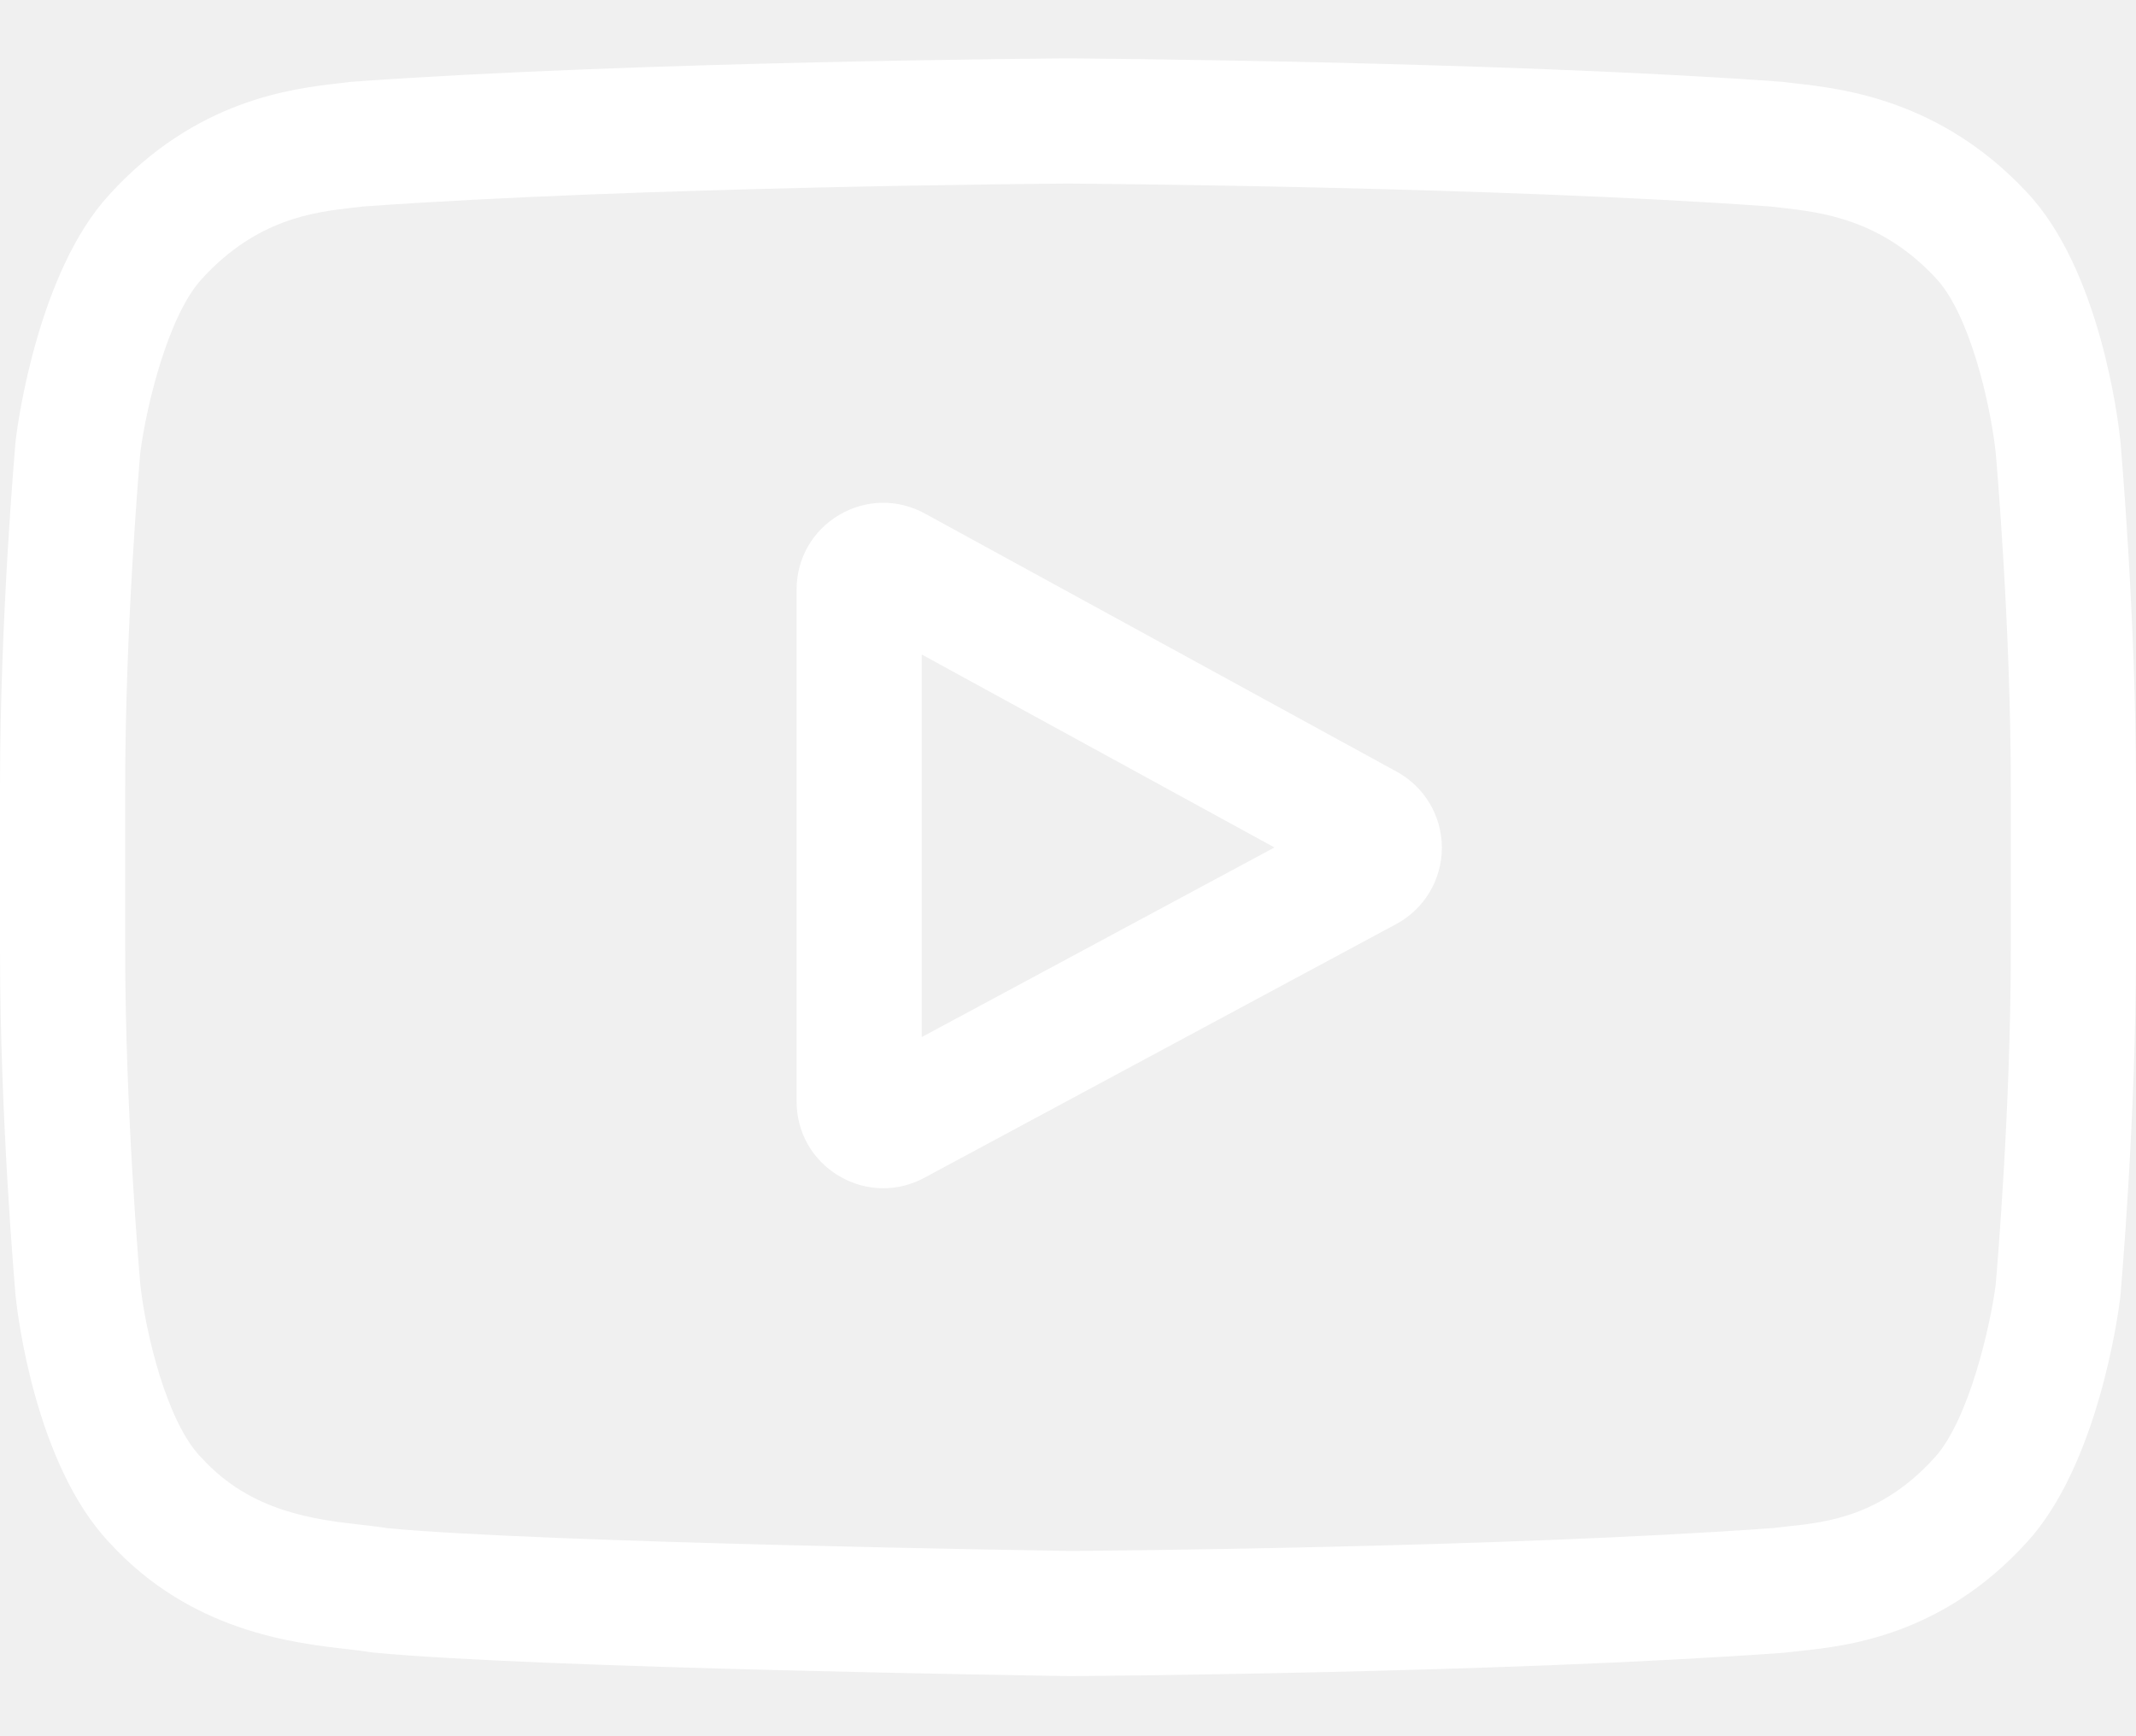
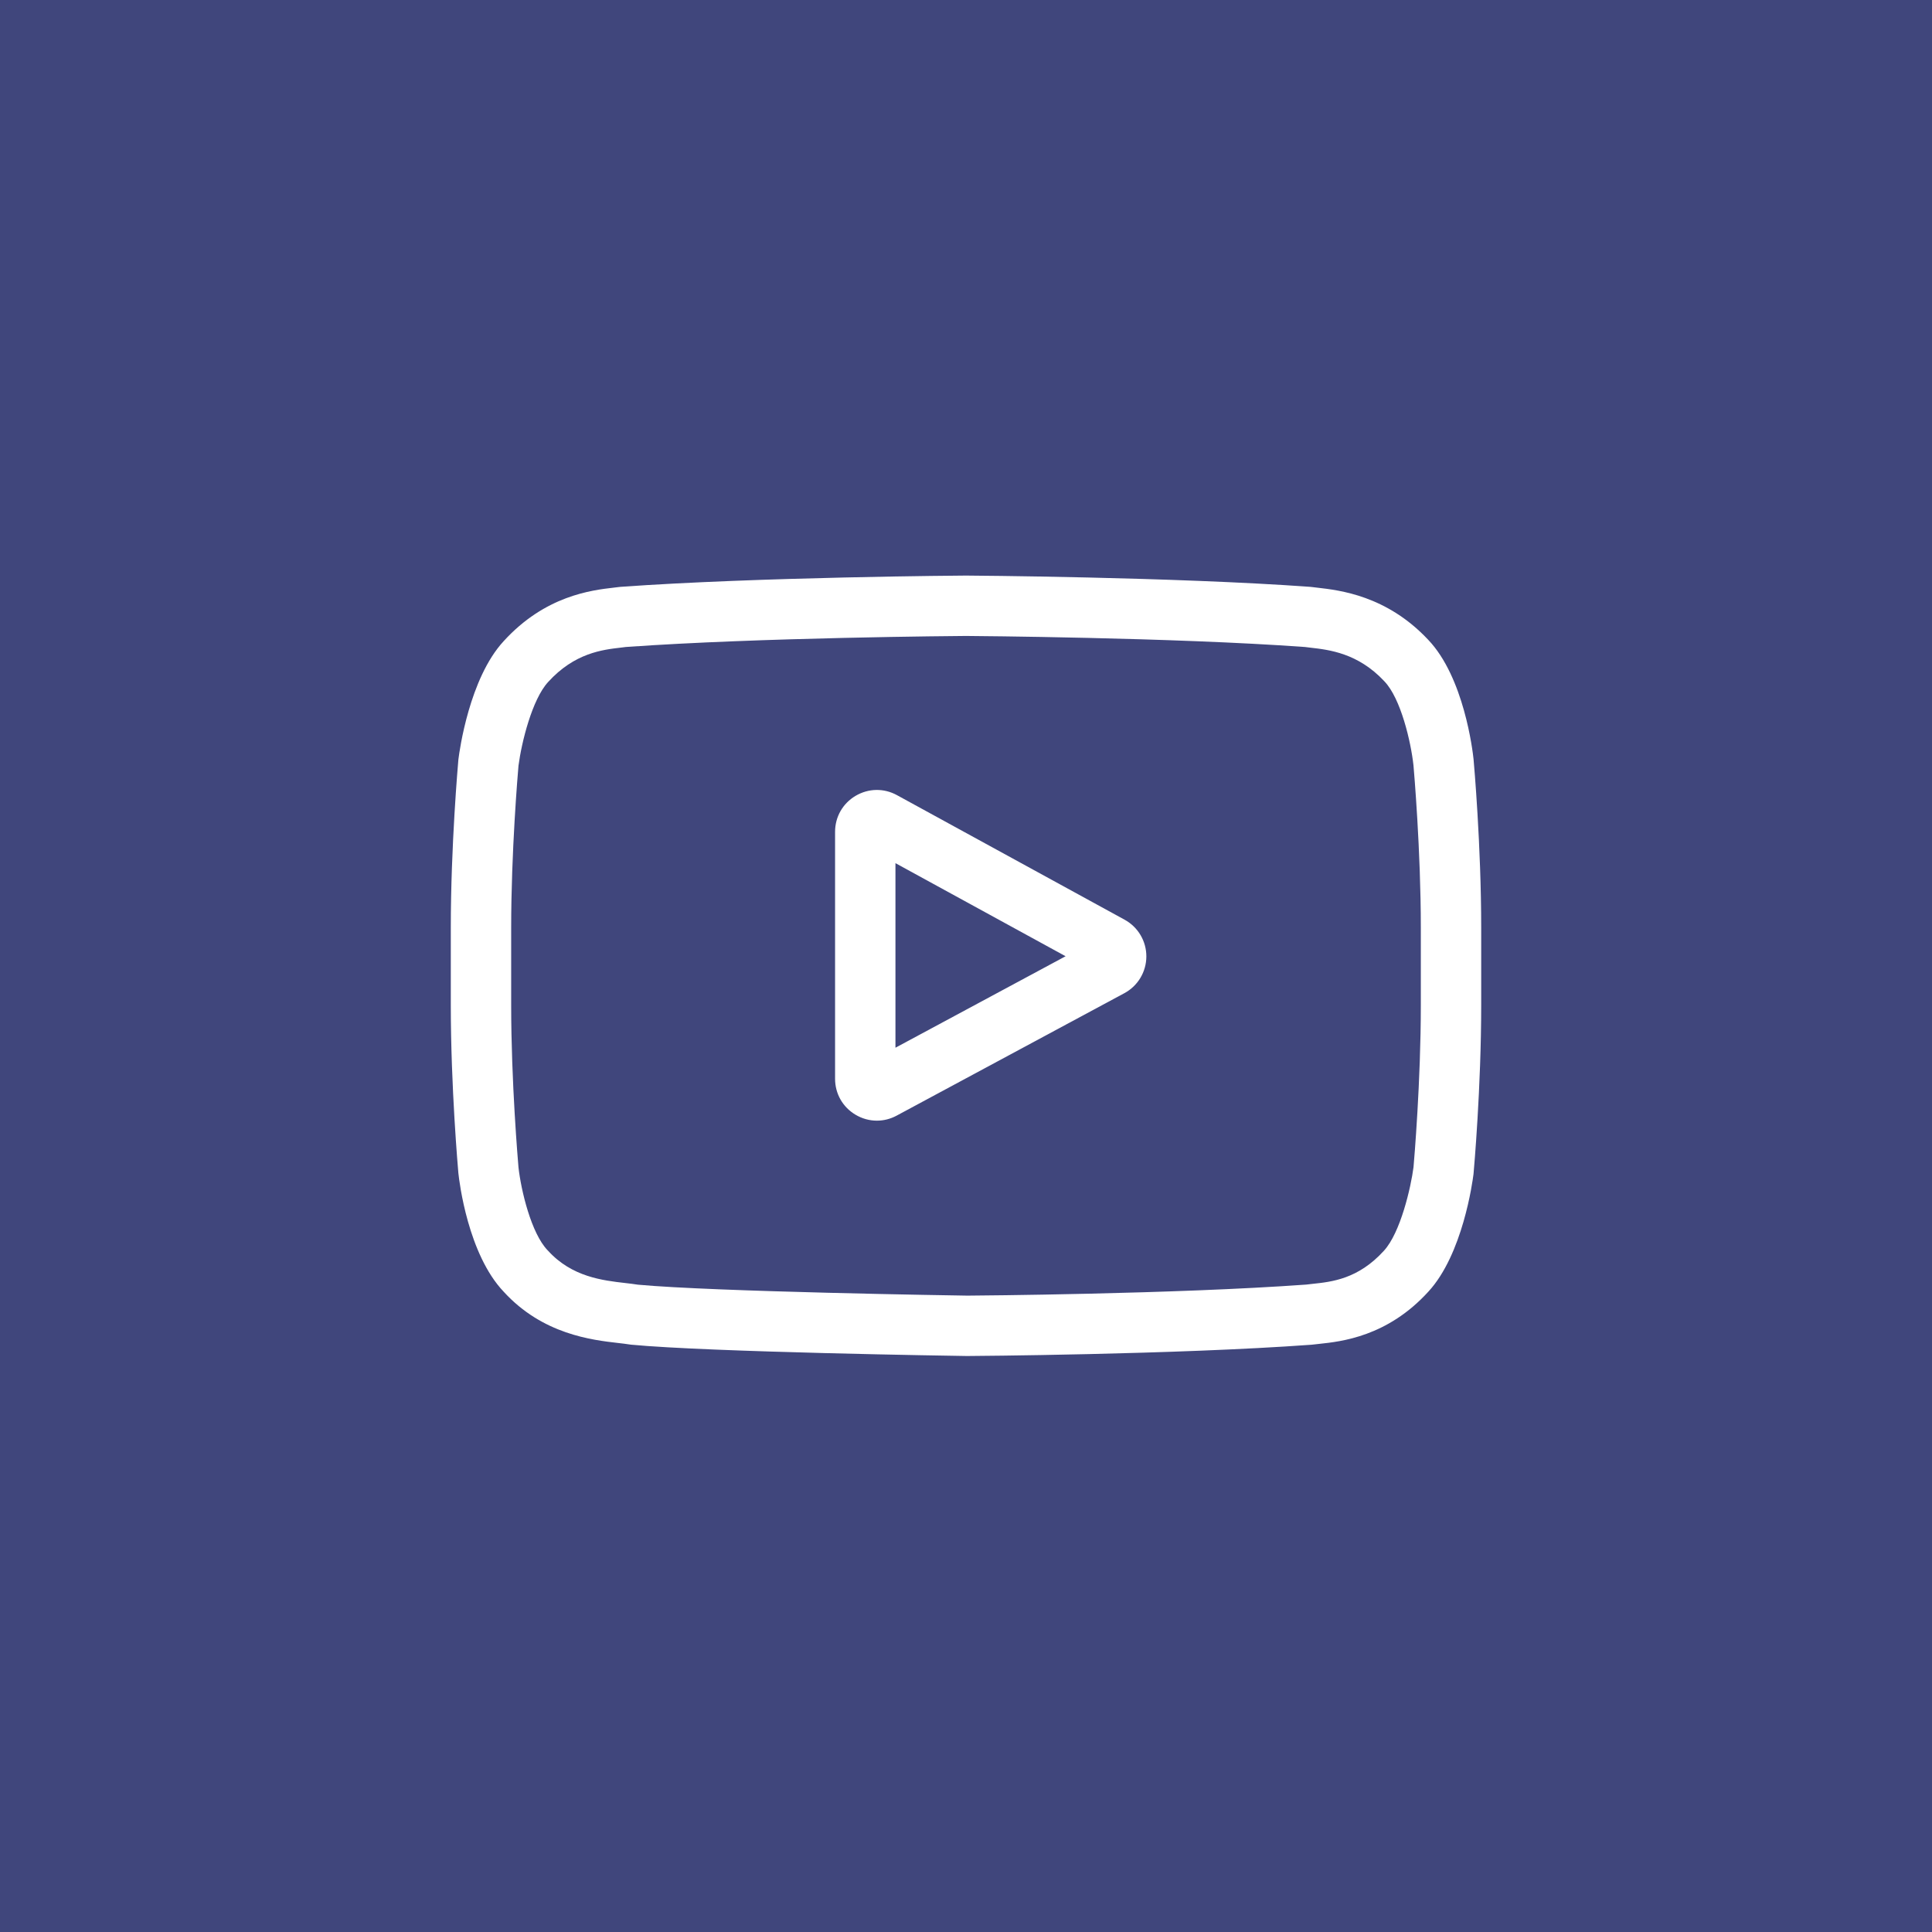
- <svg xmlns="http://www.w3.org/2000/svg" width="32" height="26" viewBox="0 0 32 26" fill="none">
-   <path d="M20.925 11.562L13.856 7.694C13.449 7.471 12.969 7.48 12.57 7.716C12.172 7.952 11.934 8.37 11.934 8.833V16.503C11.934 16.964 12.17 17.381 12.566 17.617C12.773 17.741 13.002 17.803 13.232 17.803C13.443 17.803 13.653 17.751 13.848 17.646L20.917 13.845C21.337 13.619 21.599 13.183 21.601 12.706C21.603 12.229 21.344 11.791 20.925 11.562ZM13.809 15.538V9.806L19.093 12.697L13.809 15.538Z" fill="white" />
-   <path d="M31.765 6.595L31.763 6.581C31.736 6.323 31.466 4.032 30.352 2.867C29.065 1.496 27.606 1.33 26.904 1.25C26.846 1.243 26.792 1.237 26.745 1.231L26.689 1.225C22.458 0.917 16.07 0.875 16.006 0.875L16 0.875L15.994 0.875C15.93 0.875 9.541 0.917 5.273 1.225L5.217 1.231C5.171 1.237 5.121 1.243 5.067 1.249C4.373 1.329 2.929 1.496 1.638 2.916C0.577 4.069 0.271 6.311 0.239 6.563L0.235 6.595C0.226 6.703 0 9.254 0 11.816V14.21C0 16.772 0.226 19.323 0.235 19.431L0.237 19.447C0.264 19.7 0.534 21.949 1.642 23.115C2.853 24.44 4.383 24.615 5.207 24.709C5.337 24.724 5.449 24.737 5.525 24.75L5.599 24.76C8.042 24.993 15.7 25.107 16.025 25.112L16.035 25.112L16.044 25.112C16.108 25.112 22.497 25.07 26.727 24.762L26.783 24.756C26.837 24.749 26.897 24.743 26.963 24.736C27.653 24.663 29.089 24.511 30.362 23.11C31.423 21.957 31.73 19.715 31.761 19.463L31.765 19.43C31.774 19.323 32 16.772 32 14.21V11.816C32 9.254 31.774 6.703 31.765 6.595ZM30.125 14.21C30.125 16.581 29.918 19.023 29.898 19.247C29.819 19.864 29.495 21.283 28.978 21.844C28.181 22.721 27.363 22.808 26.765 22.871C26.693 22.879 26.626 22.886 26.565 22.894C22.474 23.19 16.326 23.235 16.043 23.237C15.725 23.232 8.179 23.117 5.811 22.897C5.689 22.877 5.558 22.862 5.42 22.846C4.719 22.766 3.76 22.656 3.022 21.844L3.004 21.826C2.497 21.297 2.182 19.97 2.103 19.254C2.088 19.085 1.875 16.614 1.875 14.21V11.816C1.875 9.447 2.082 7.009 2.102 6.78C2.197 6.052 2.526 4.72 3.022 4.181C3.843 3.278 4.709 3.178 5.282 3.112C5.336 3.105 5.387 3.1 5.435 3.094C9.586 2.796 15.778 2.752 16 2.75C16.222 2.752 22.412 2.796 26.526 3.094C26.577 3.1 26.632 3.106 26.691 3.113C27.28 3.18 28.171 3.282 28.988 4.153L28.995 4.161C29.503 4.69 29.817 6.04 29.897 6.771C29.912 6.931 30.125 9.406 30.125 11.816V14.21Z" fill="white" />
+ <svg xmlns="http://www.w3.org/2000/svg" width="60" height="60" viewBox="0 0 60 60" fill="none">
+   <rect width="60" height="60" fill="#40467C" />
+   <path d="M34.925 28.562L27.856 24.694C27.449 24.471 26.969 24.48 26.57 24.716C26.172 24.952 25.934 25.369 25.934 25.833V33.503C25.934 33.964 26.17 34.381 26.566 34.617C26.773 34.741 27.002 34.803 27.232 34.803C27.443 34.803 27.654 34.751 27.848 34.646L34.917 30.845C35.337 30.619 35.599 30.183 35.601 29.706C35.603 29.229 35.344 28.791 34.925 28.562ZM27.809 32.538V26.806L33.093 29.697L27.809 32.538Z" fill="white" />
+   <path d="M45.764 23.595L45.763 23.581C45.736 23.323 45.466 21.032 44.352 19.867C43.065 18.496 41.606 18.33 40.904 18.25C40.846 18.243 40.792 18.237 40.745 18.231L40.689 18.225C36.458 17.918 30.07 17.875 30.006 17.875L30 17.875L29.994 17.875C29.93 17.875 23.541 17.918 19.273 18.225L19.216 18.231C19.171 18.237 19.121 18.243 19.067 18.249C18.373 18.329 16.929 18.496 15.638 19.916C14.577 21.069 14.271 23.311 14.239 23.563L14.235 23.595C14.226 23.703 14 26.254 14 28.816V31.21C14 33.772 14.226 36.323 14.235 36.431L14.237 36.447C14.264 36.7 14.534 38.949 15.642 40.115C16.853 41.44 18.383 41.615 19.206 41.709C19.337 41.724 19.449 41.737 19.525 41.75L19.599 41.76C22.042 41.993 29.7 42.107 30.025 42.112L30.035 42.112L30.044 42.112C30.108 42.112 36.497 42.07 40.727 41.762L40.783 41.756C40.837 41.749 40.897 41.743 40.963 41.736C41.653 41.663 43.089 41.511 44.362 40.11C45.423 38.957 45.73 36.715 45.761 36.463L45.764 36.43C45.774 36.323 46 33.772 46 31.21V28.816C46 26.254 45.774 23.703 45.764 23.595ZM44.125 31.21C44.125 33.581 43.918 36.023 43.898 36.247C43.819 36.864 43.495 38.283 42.978 38.844C42.181 39.721 41.363 39.808 40.765 39.871C40.693 39.879 40.626 39.886 40.565 39.894C36.474 40.19 30.326 40.235 30.043 40.237C29.725 40.232 22.179 40.117 19.811 39.897C19.689 39.877 19.558 39.862 19.42 39.846C18.719 39.766 17.759 39.656 17.022 38.844L17.004 38.826C16.497 38.297 16.182 36.97 16.102 36.254C16.088 36.085 15.875 33.614 15.875 31.21V28.816C15.875 26.448 16.082 24.009 16.102 23.78C16.197 23.052 16.526 21.72 17.022 21.181C17.843 20.278 18.709 20.178 19.282 20.112C19.336 20.105 19.387 20.1 19.434 20.093C23.586 19.796 29.778 19.752 30 19.75C30.222 19.752 36.412 19.796 40.526 20.093C40.577 20.1 40.632 20.106 40.691 20.113C41.28 20.18 42.171 20.282 42.988 21.153L42.995 21.161C43.503 21.69 43.818 23.04 43.897 23.771C43.911 23.931 44.125 26.407 44.125 28.816V31.21Z" fill="white" />
</svg>
